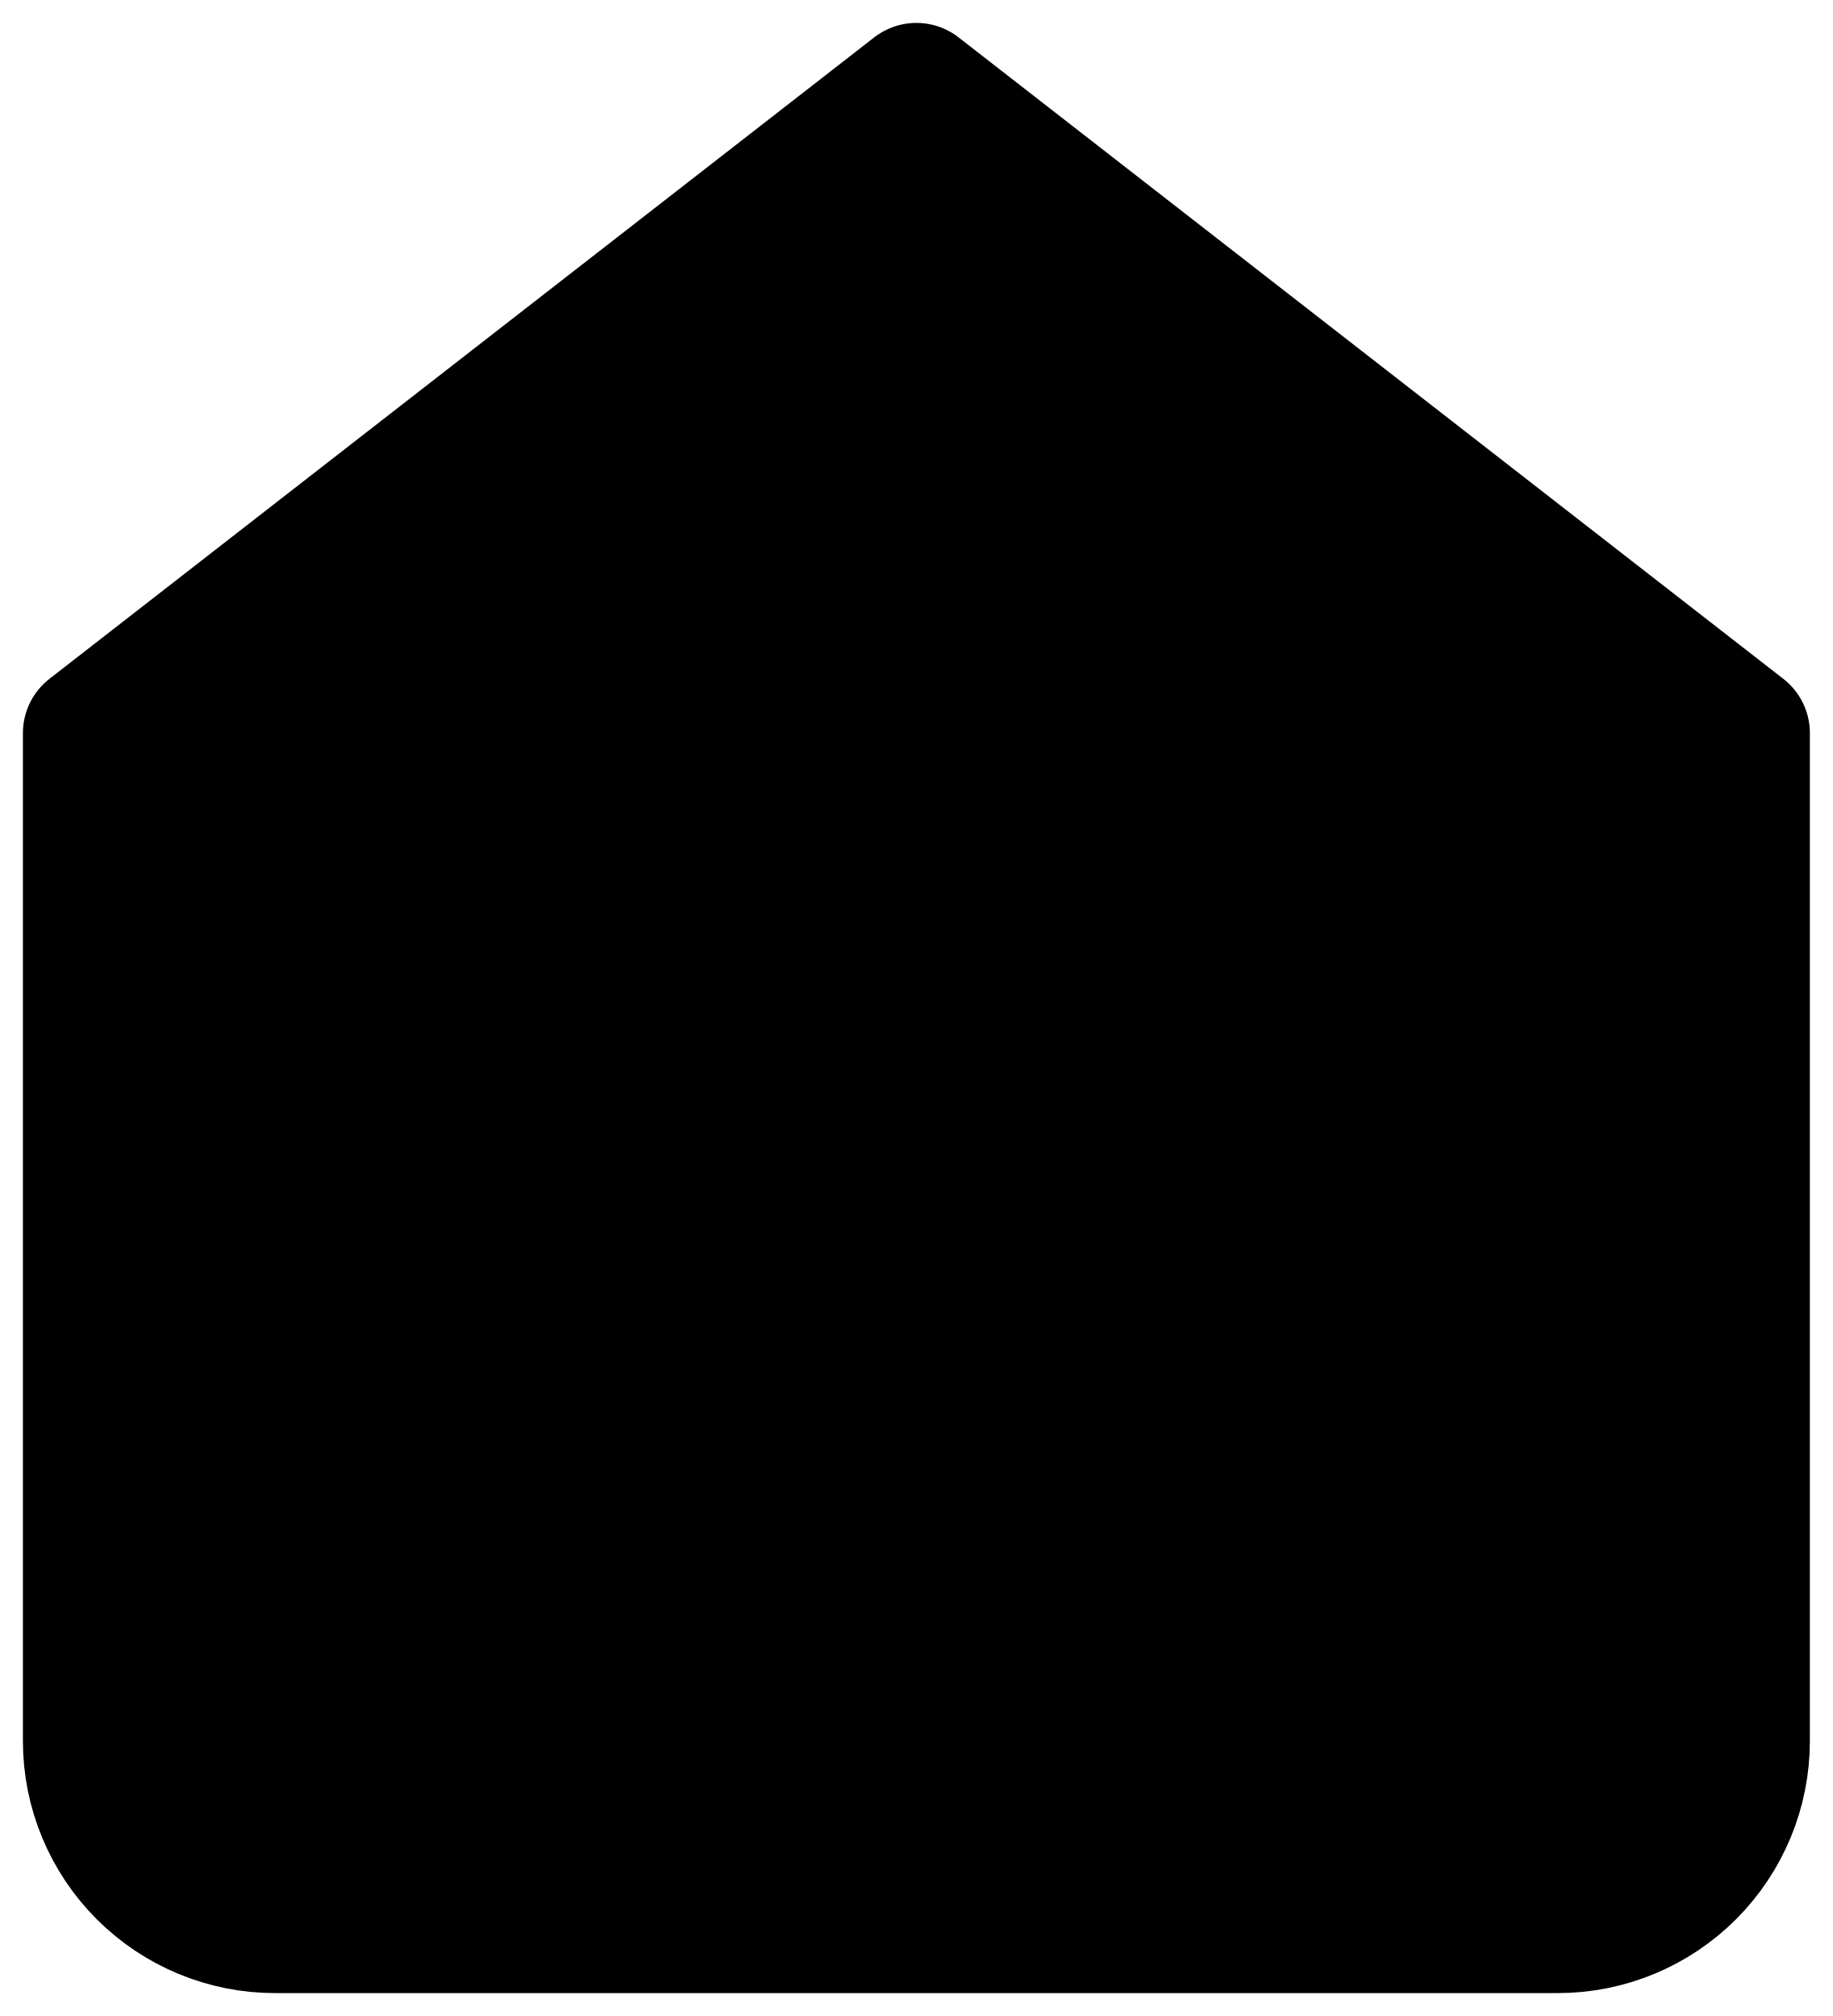
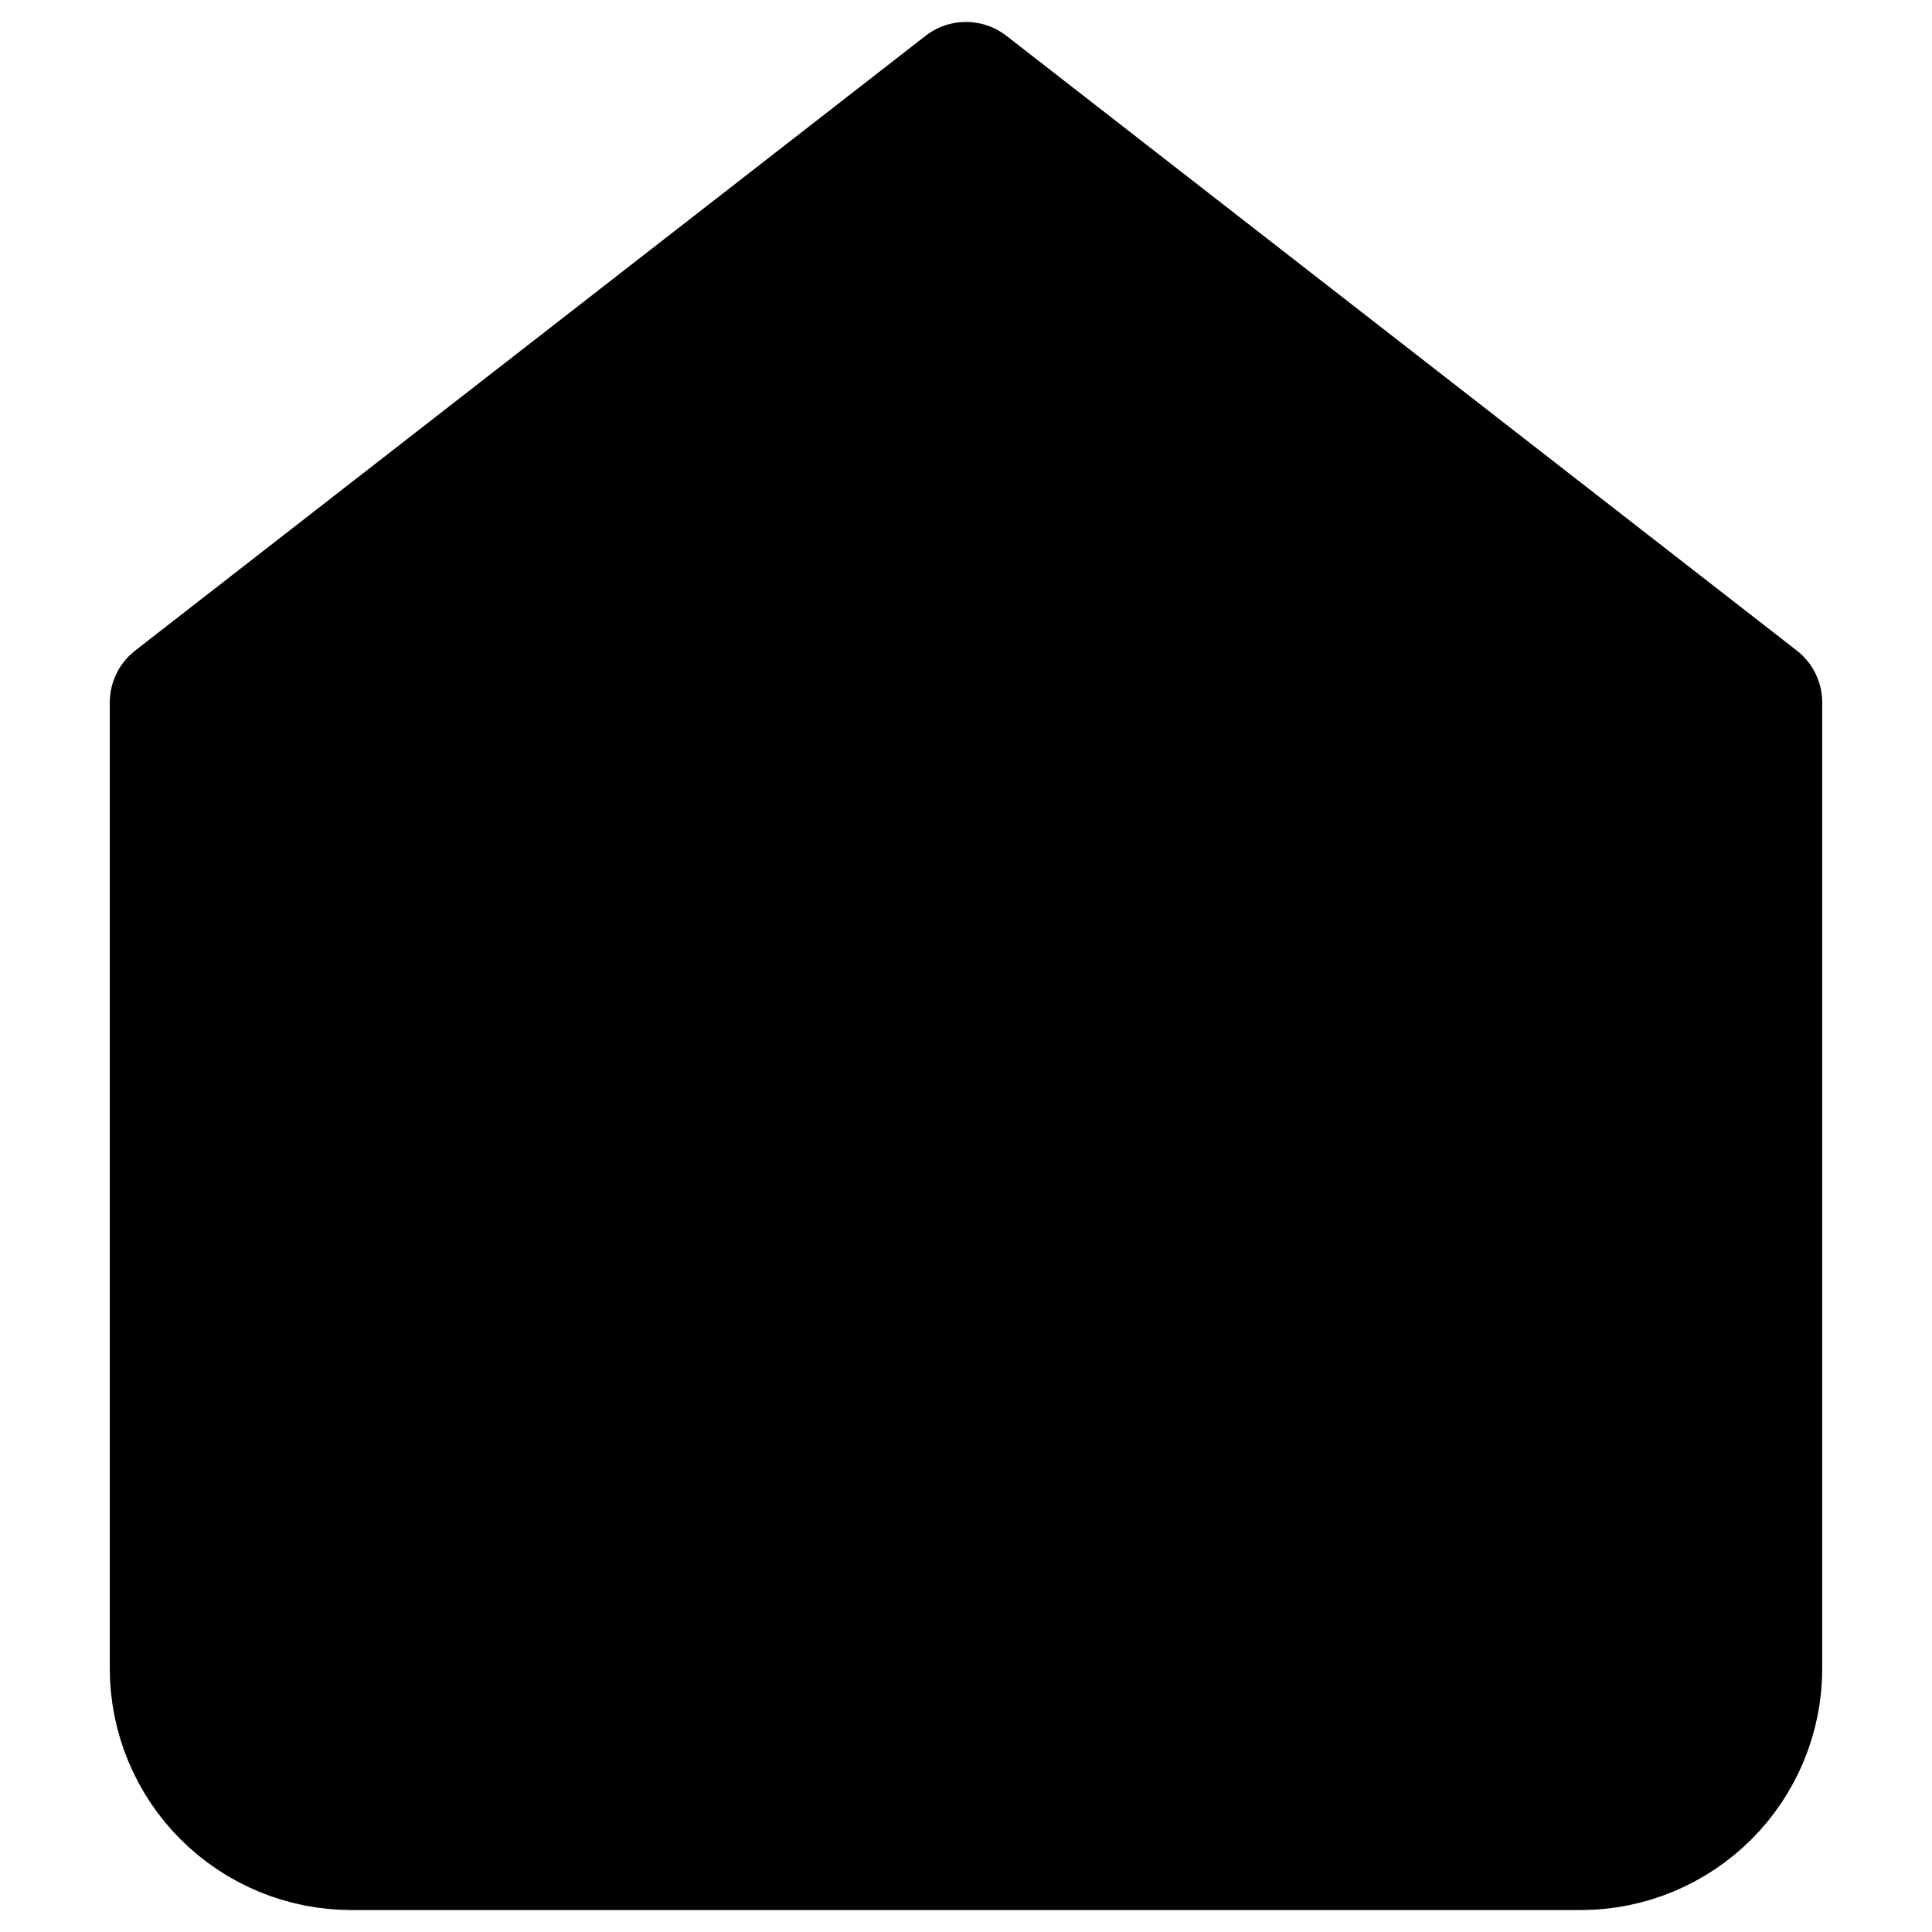
- <svg xmlns="http://www.w3.org/2000/svg" width="20" height="22" viewBox="0 0 20 22" fill="none">
+ <svg xmlns="http://www.w3.org/2000/svg" width="24" height="24" viewBox="0 0 20 22" fill="none">
  <path d="M1 8L10 1L19 8V19C19 19.53 18.789 20.039 18.414 20.414C18.039 20.789 17.53 21 17 21H3C2.47 21 1.961 20.789 1.586 20.414C1.211 20.039 1 19.53 1 19V8Z" fill="currentColor" stroke="currentColor" stroke-width="1.5" stroke-linecap="round" stroke-linejoin="round" />
</svg>
